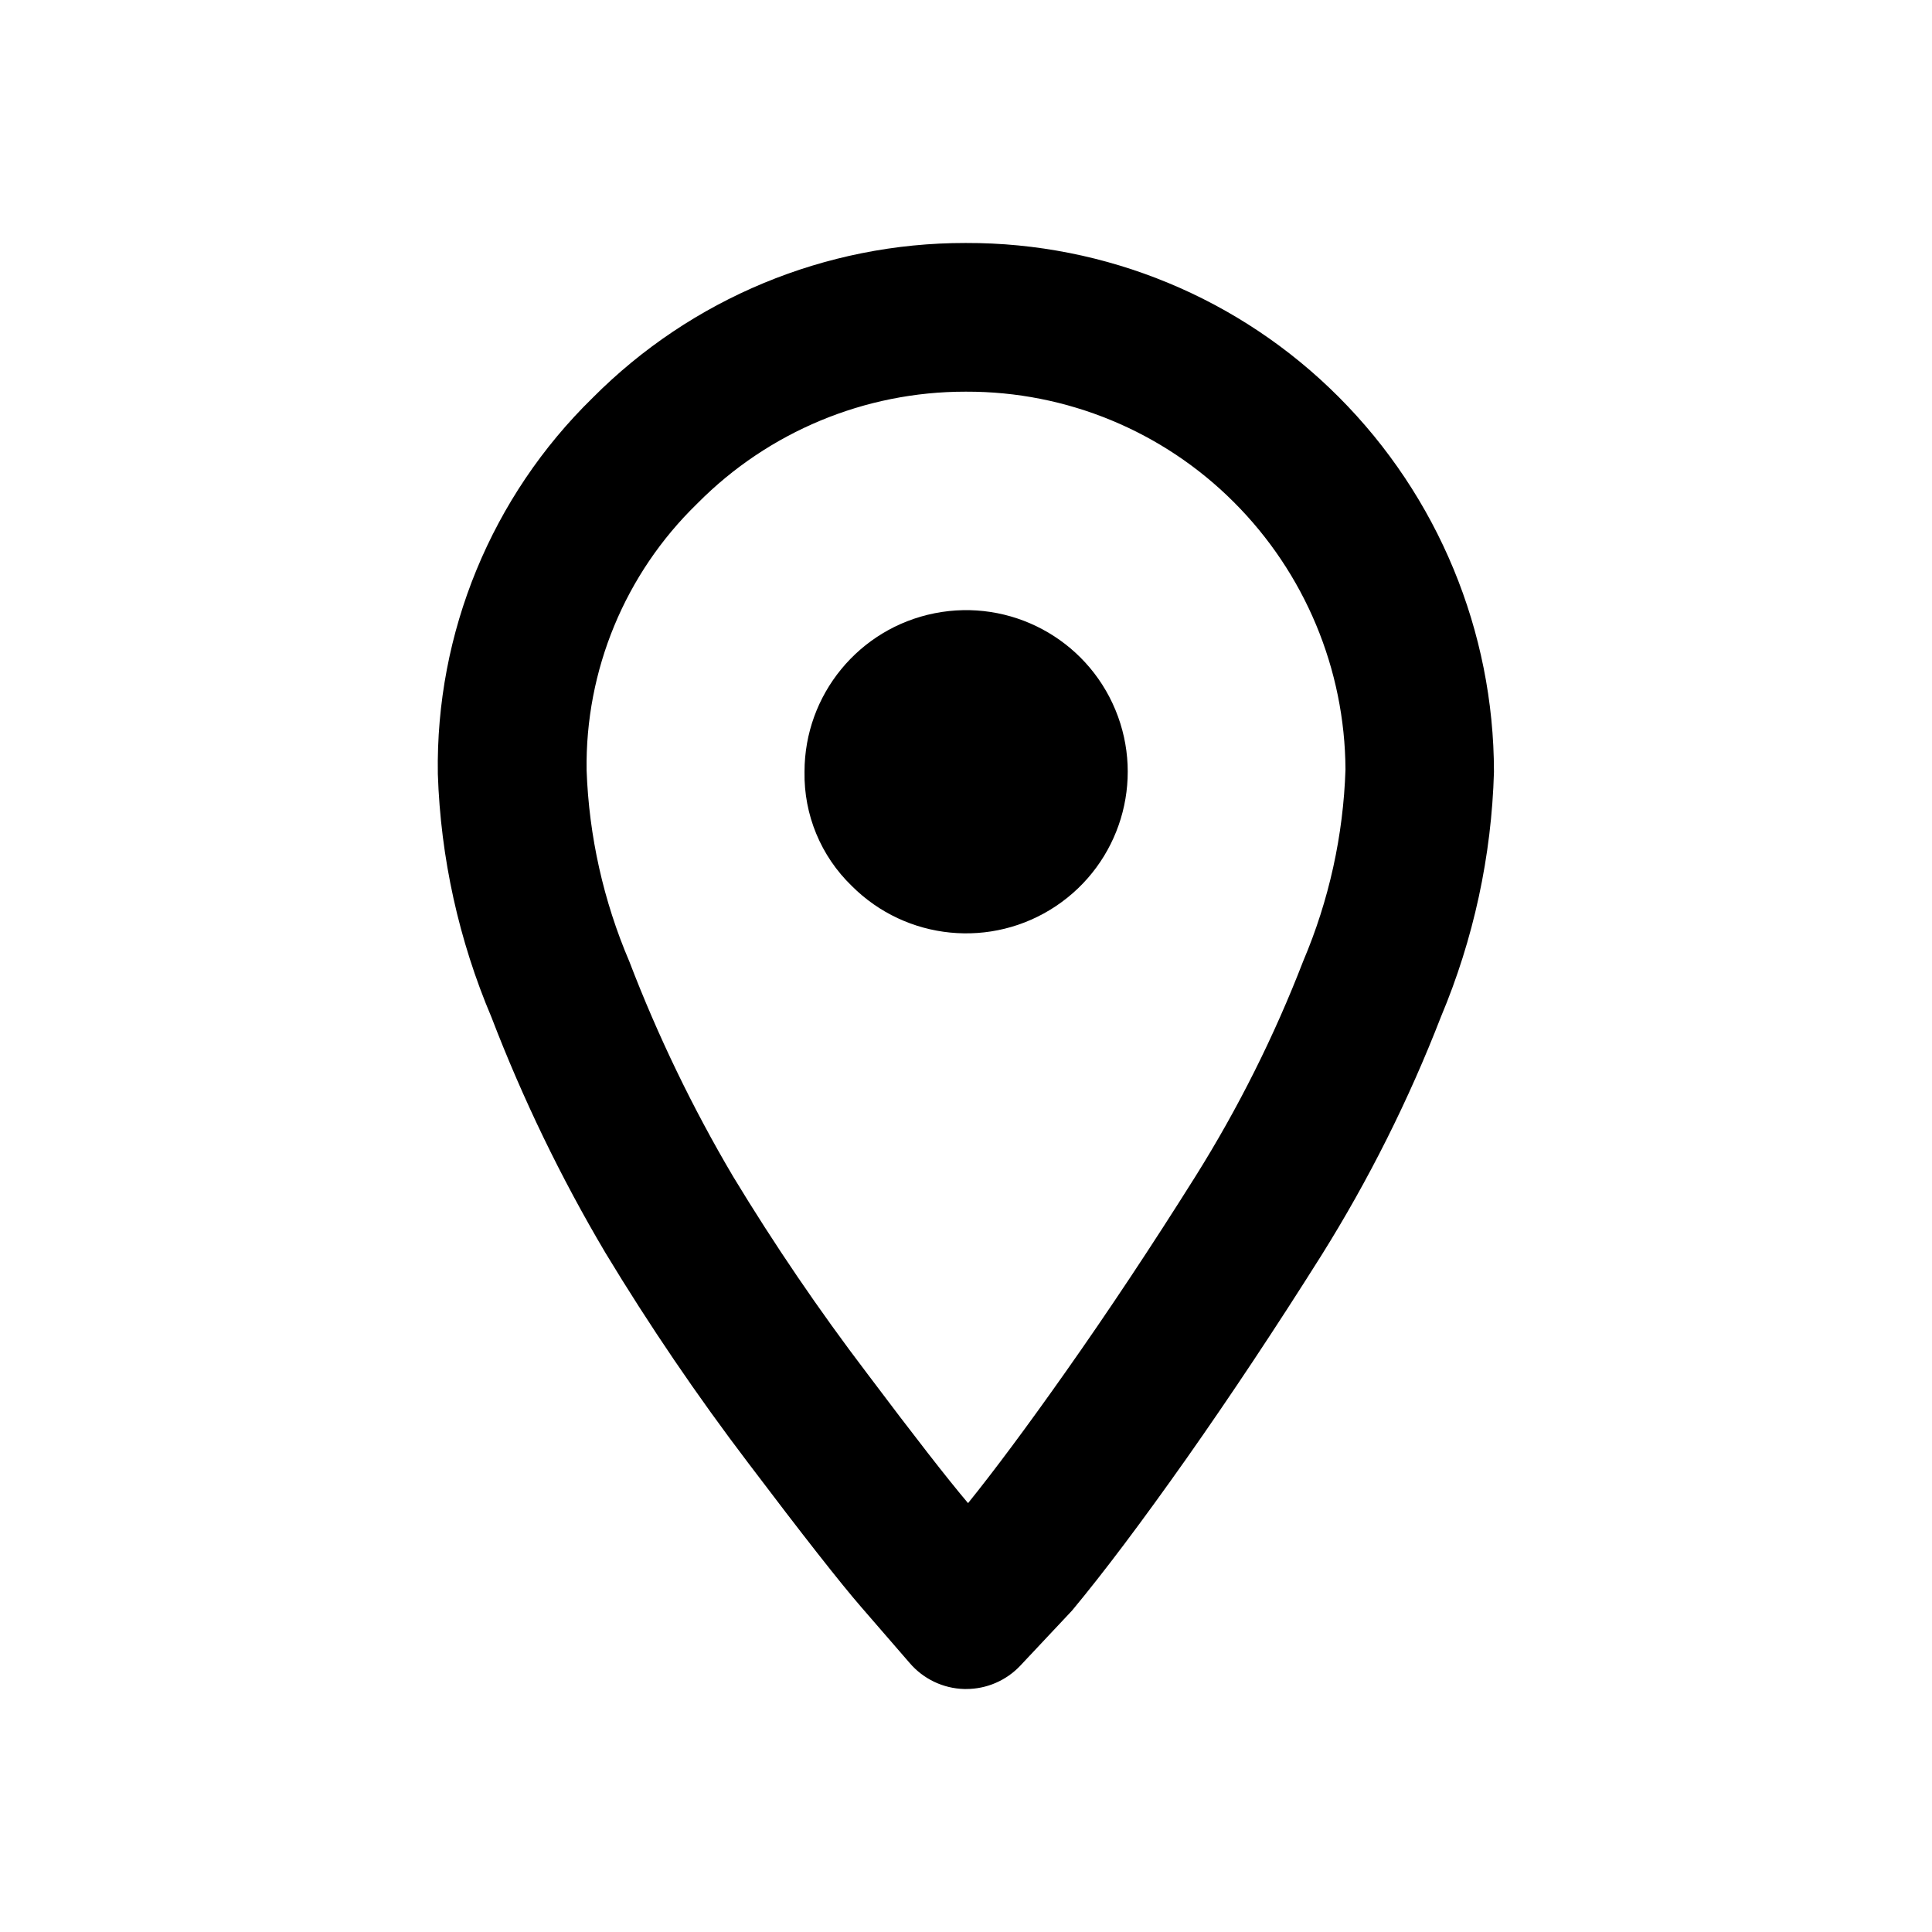
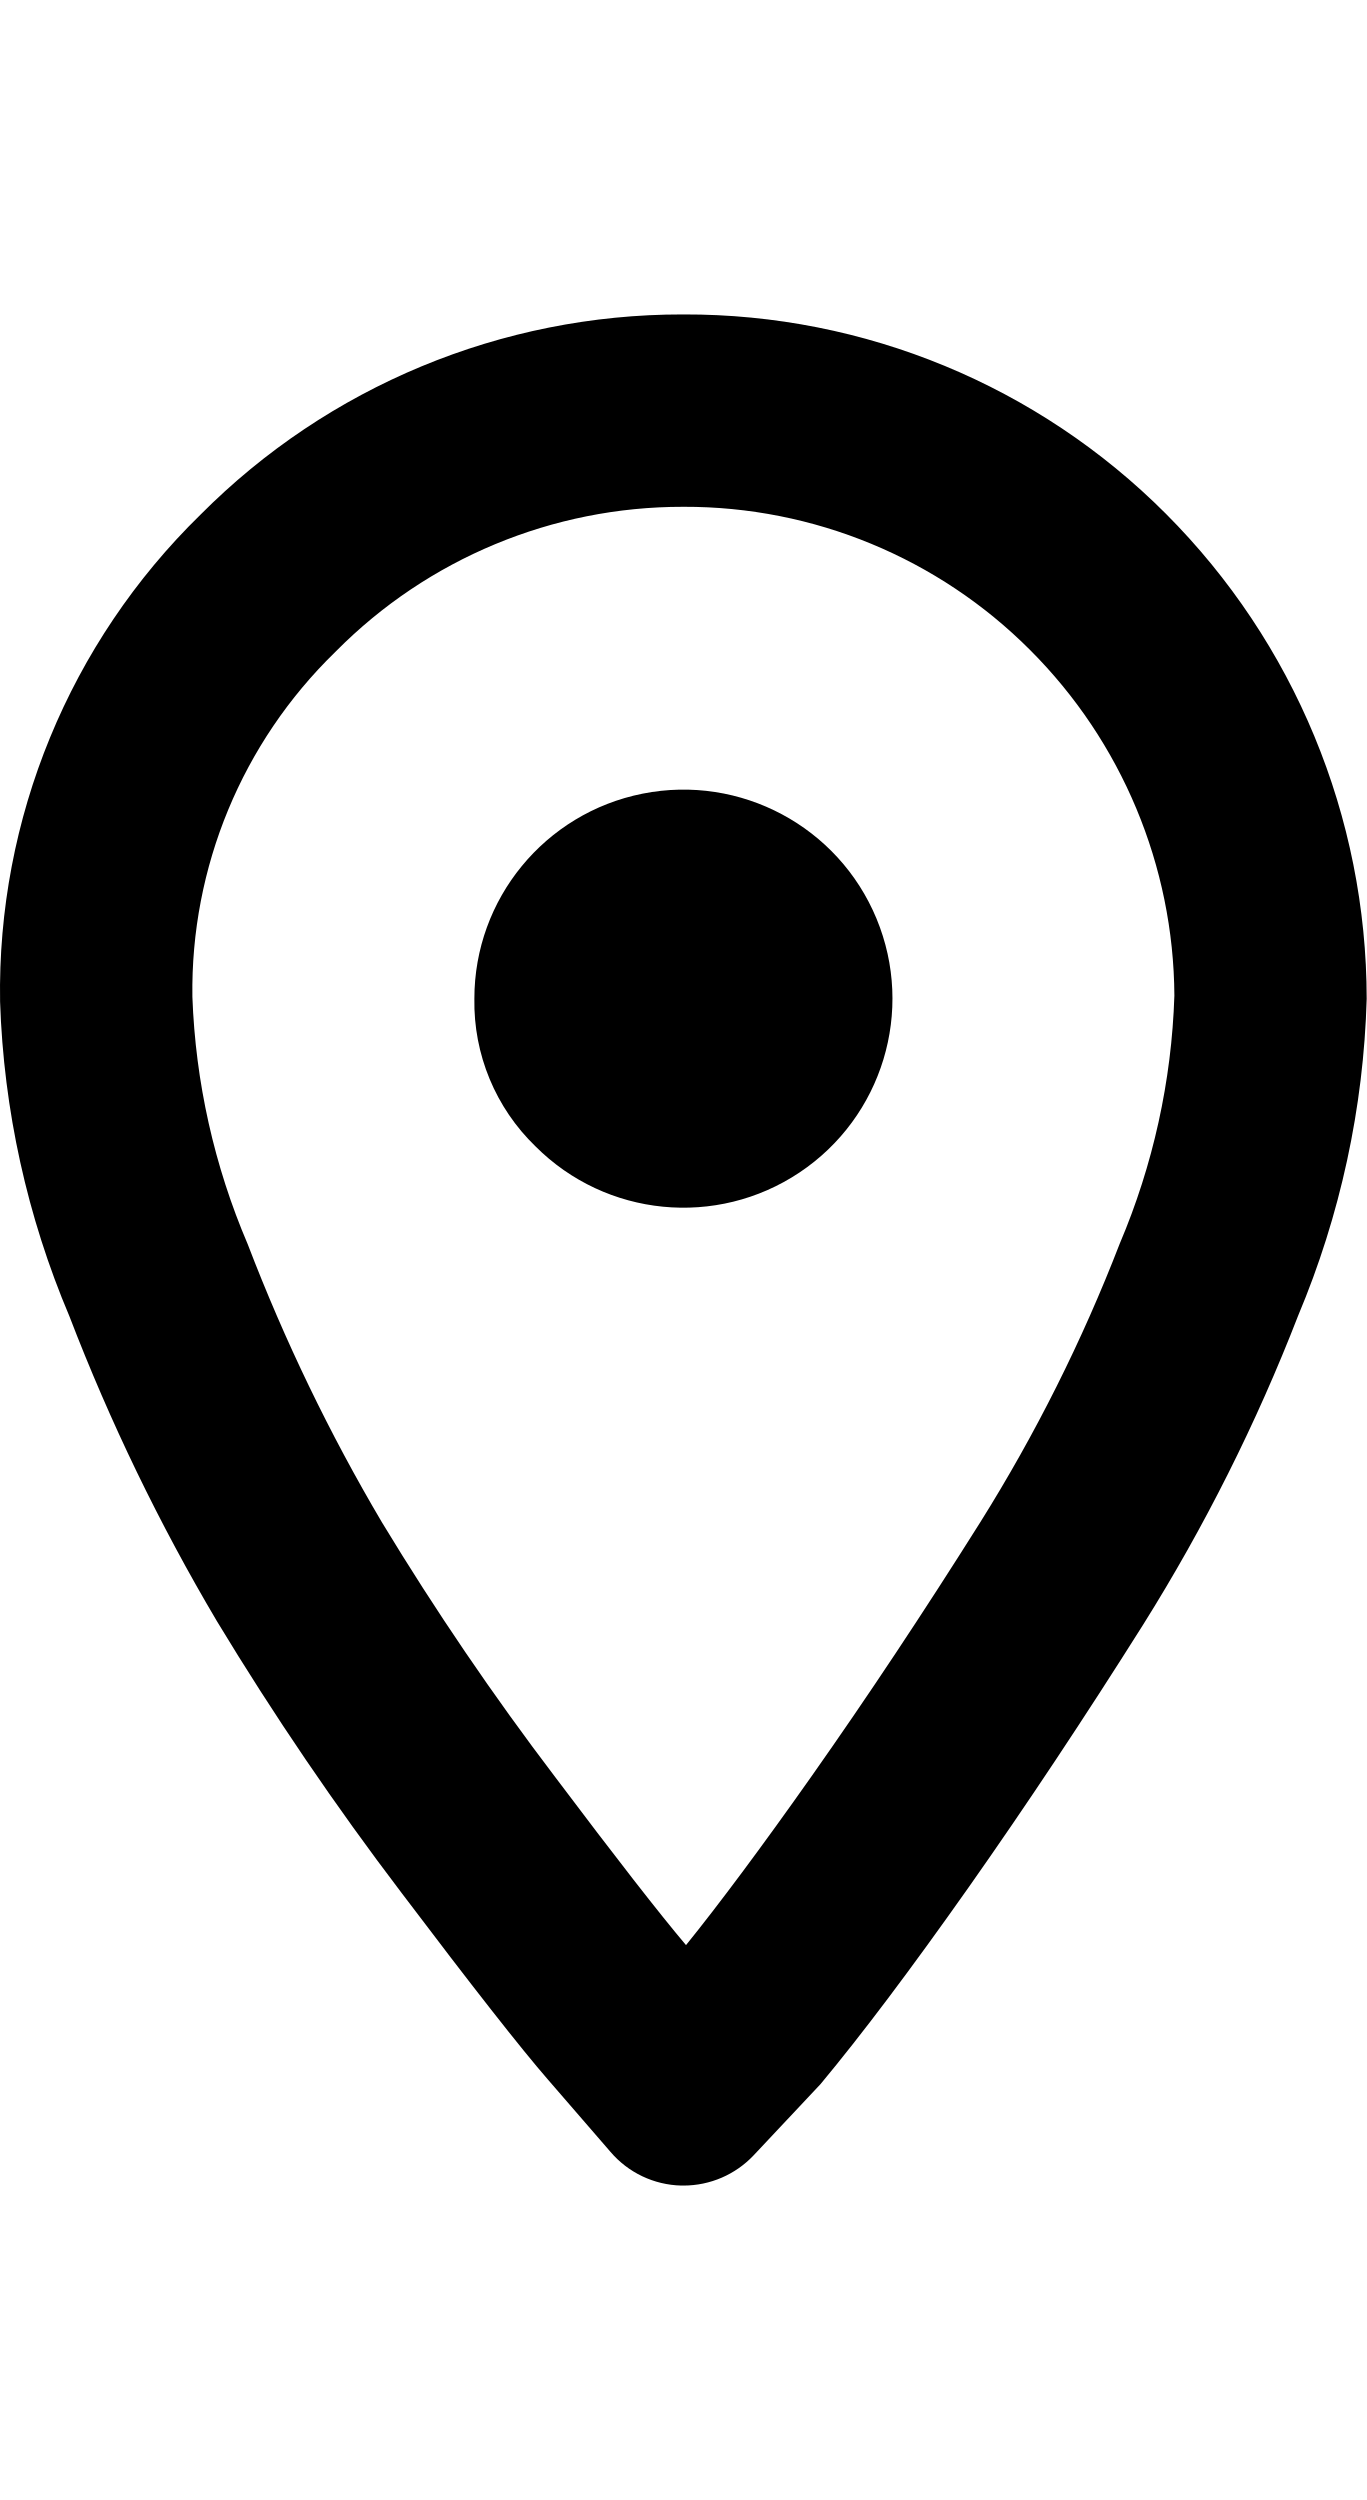
- <svg xmlns="http://www.w3.org/2000/svg" id="ds44-icons" viewBox="0 0 480 480">
+ <svg xmlns="http://www.w3.org/2000/svg" id="ds44-icons" width="262.403" height="480" viewBox="0 0 262.403 480">
  <g id="marker">
    <g id="Groupe_2231" data-name="Groupe 2231">
      <g id="Tracé_1080" data-name="Tracé 1080">
-         <path d="M240,419.63h-.44A18.46,18.46,0,0,1,226,413.16l-12-13.85q-7.82-9-28.08-35.8a594.3,594.3,0,0,1-35.51-52.26,386.2,386.2,0,0,1-28.3-58.5,169.09,169.09,0,0,1-13.33-60.44,127.78,127.78,0,0,1,38.48-93.49,130.36,130.36,0,0,1,92.56-38.45h.23a130.24,130.24,0,0,1,92.55,38.26,131.93,131.93,0,0,1,38.57,93.15A169.48,169.48,0,0,1,358,252.62,350.36,350.36,0,0,1,328.3,311.9q-16.95,26.91-33.44,50.35c-11.29,16-20.62,28.4-28.52,37.9l-12.85,13.68A18.49,18.49,0,0,1,240,419.63Zm0-322.32h-.16A93.57,93.57,0,0,0,173.34,125l-.23.23a90.51,90.51,0,0,0-27.37,66.15,133,133,0,0,0,10.62,47.51,353.94,353.94,0,0,0,25.78,53.41,558.81,558.81,0,0,0,33.27,48.9q17.47,23.24,25.1,32.25c6.24-7.72,14.55-18.85,24.16-32.49q16-22.68,32.35-48.71a313.11,313.11,0,0,0,26.76-53.47,132.68,132.68,0,0,0,10.5-47.63,94.59,94.59,0,0,0-27.71-66.37A93.63,93.63,0,0,0,240.07,97.31Z" />
+         <path d="M131.245,419.628h-.445a18.432,18.432,0,0,1-13.586-6.468L105.228,399.309Q97.419,390.328,77.155,363.505A594.258,594.258,0,0,1,41.639,311.254a387.216,387.216,0,0,1-28.302-58.503,169.12,169.12,0,0,1-13.321-60.439A127.775,127.775,0,0,1,38.489,98.821,130.351,130.351,0,0,1,131.053,60.372h.228A130.242,130.242,0,0,1,223.834,98.629,131.945,131.945,0,0,1,262.403,191.782,169.38,169.38,0,0,1,249.238,252.618a349.994,349.994,0,0,1-29.733,59.285q-16.952,26.907-33.448,50.352c-11.289,16.014-20.619,28.398-28.518,37.896l-12.852,13.682A18.503,18.503,0,0,1,131.245,419.628Zm.024-322.321h-.156a93.6,93.6,0,0,0-66.571,27.701c-.072.072-.144.156-.228.228A90.548,90.548,0,0,0,36.938,191.386a133.058,133.058,0,0,0,10.628,47.514A353.216,353.216,0,0,0,73.343,292.306a560.808,560.808,0,0,0,33.267,48.909Q124.086,364.443,131.714,373.46c6.24-7.719,14.548-18.852,24.154-32.486q15.978-22.687,32.354-48.717a313.737,313.737,0,0,0,26.763-53.466,132.708,132.708,0,0,0,10.496-47.635A94.614,94.614,0,0,0,197.768,124.791,93.6,93.6,0,0,0,131.27,97.306Z" />
      </g>
      <g id="Tracé_1081" data-name="Tracé 1081">
-         <path d="M211.62,220.11a40.15,40.15,0,1,0-11.74-28.36A38.46,38.46,0,0,0,211.62,220.11Z" />
+         <path d="M102.824,220.113a40.135,40.135,0,1,0-11.745-28.366A38.506,38.506,0,0,0,102.824,220.113Z" />
      </g>
    </g>
  </g>
</svg>
